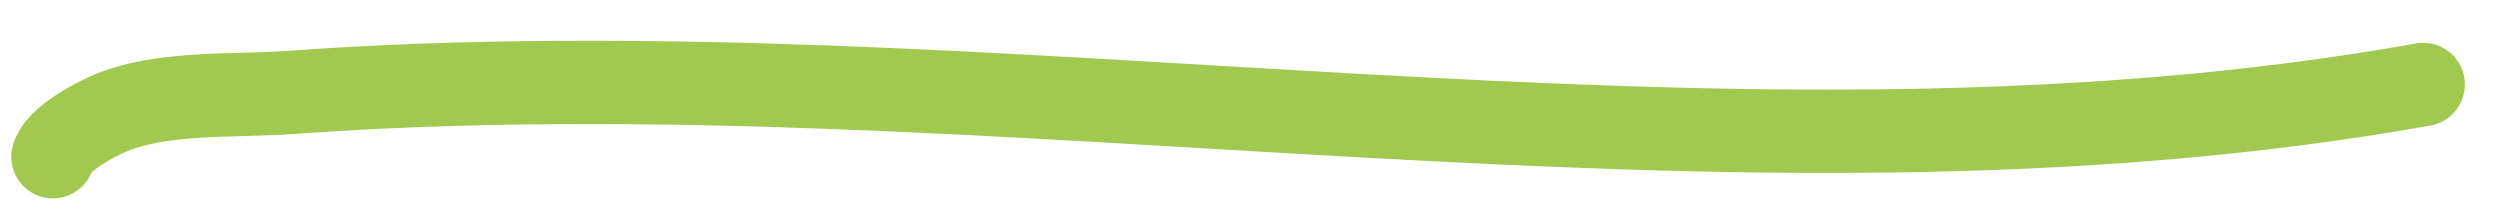
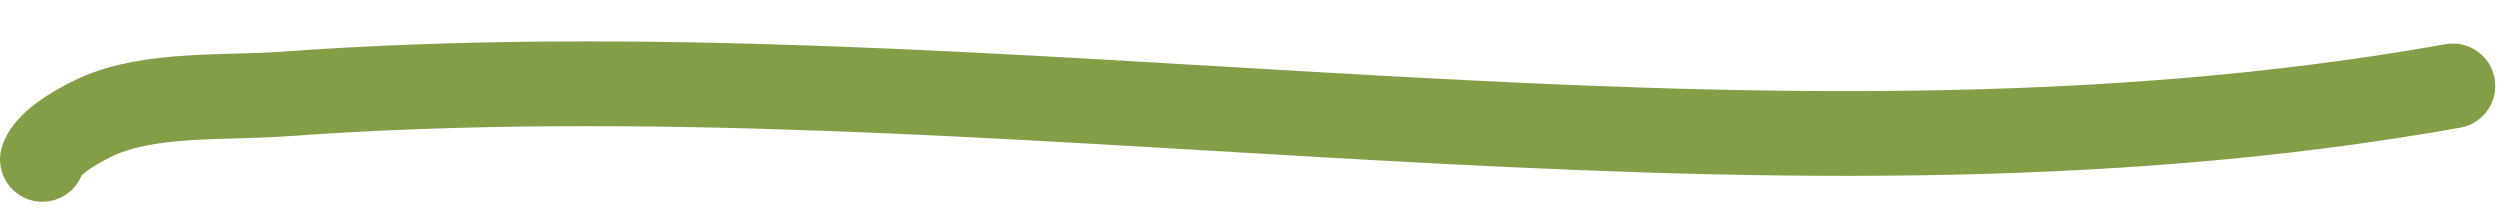
- <svg xmlns="http://www.w3.org/2000/svg" width="60" height="5" viewBox="0 0 60 5" fill="none">
-   <path d="M1.27 3.761C1.394 3.346 2.208 2.909 2.574 2.746C3.828 2.185 5.612 2.317 6.943 2.22C23.895 0.988 41.5 5 58.157 2.028" stroke="#A2C94F" stroke-width="2" stroke-linecap="round" />
+ <svg xmlns="http://www.w3.org/2000/svg" width="59" height="5" viewBox="0 0 59 5" fill="none">
+   <path d="M1 3.761C1.125 3.346 1.939 2.909 2.304 2.746C3.558 2.185 5.342 2.317 6.673 2.22C23.625 0.988 41.23 5 57.888 2.028" stroke="#839E47" stroke-width="2" stroke-linecap="round" />
</svg>
